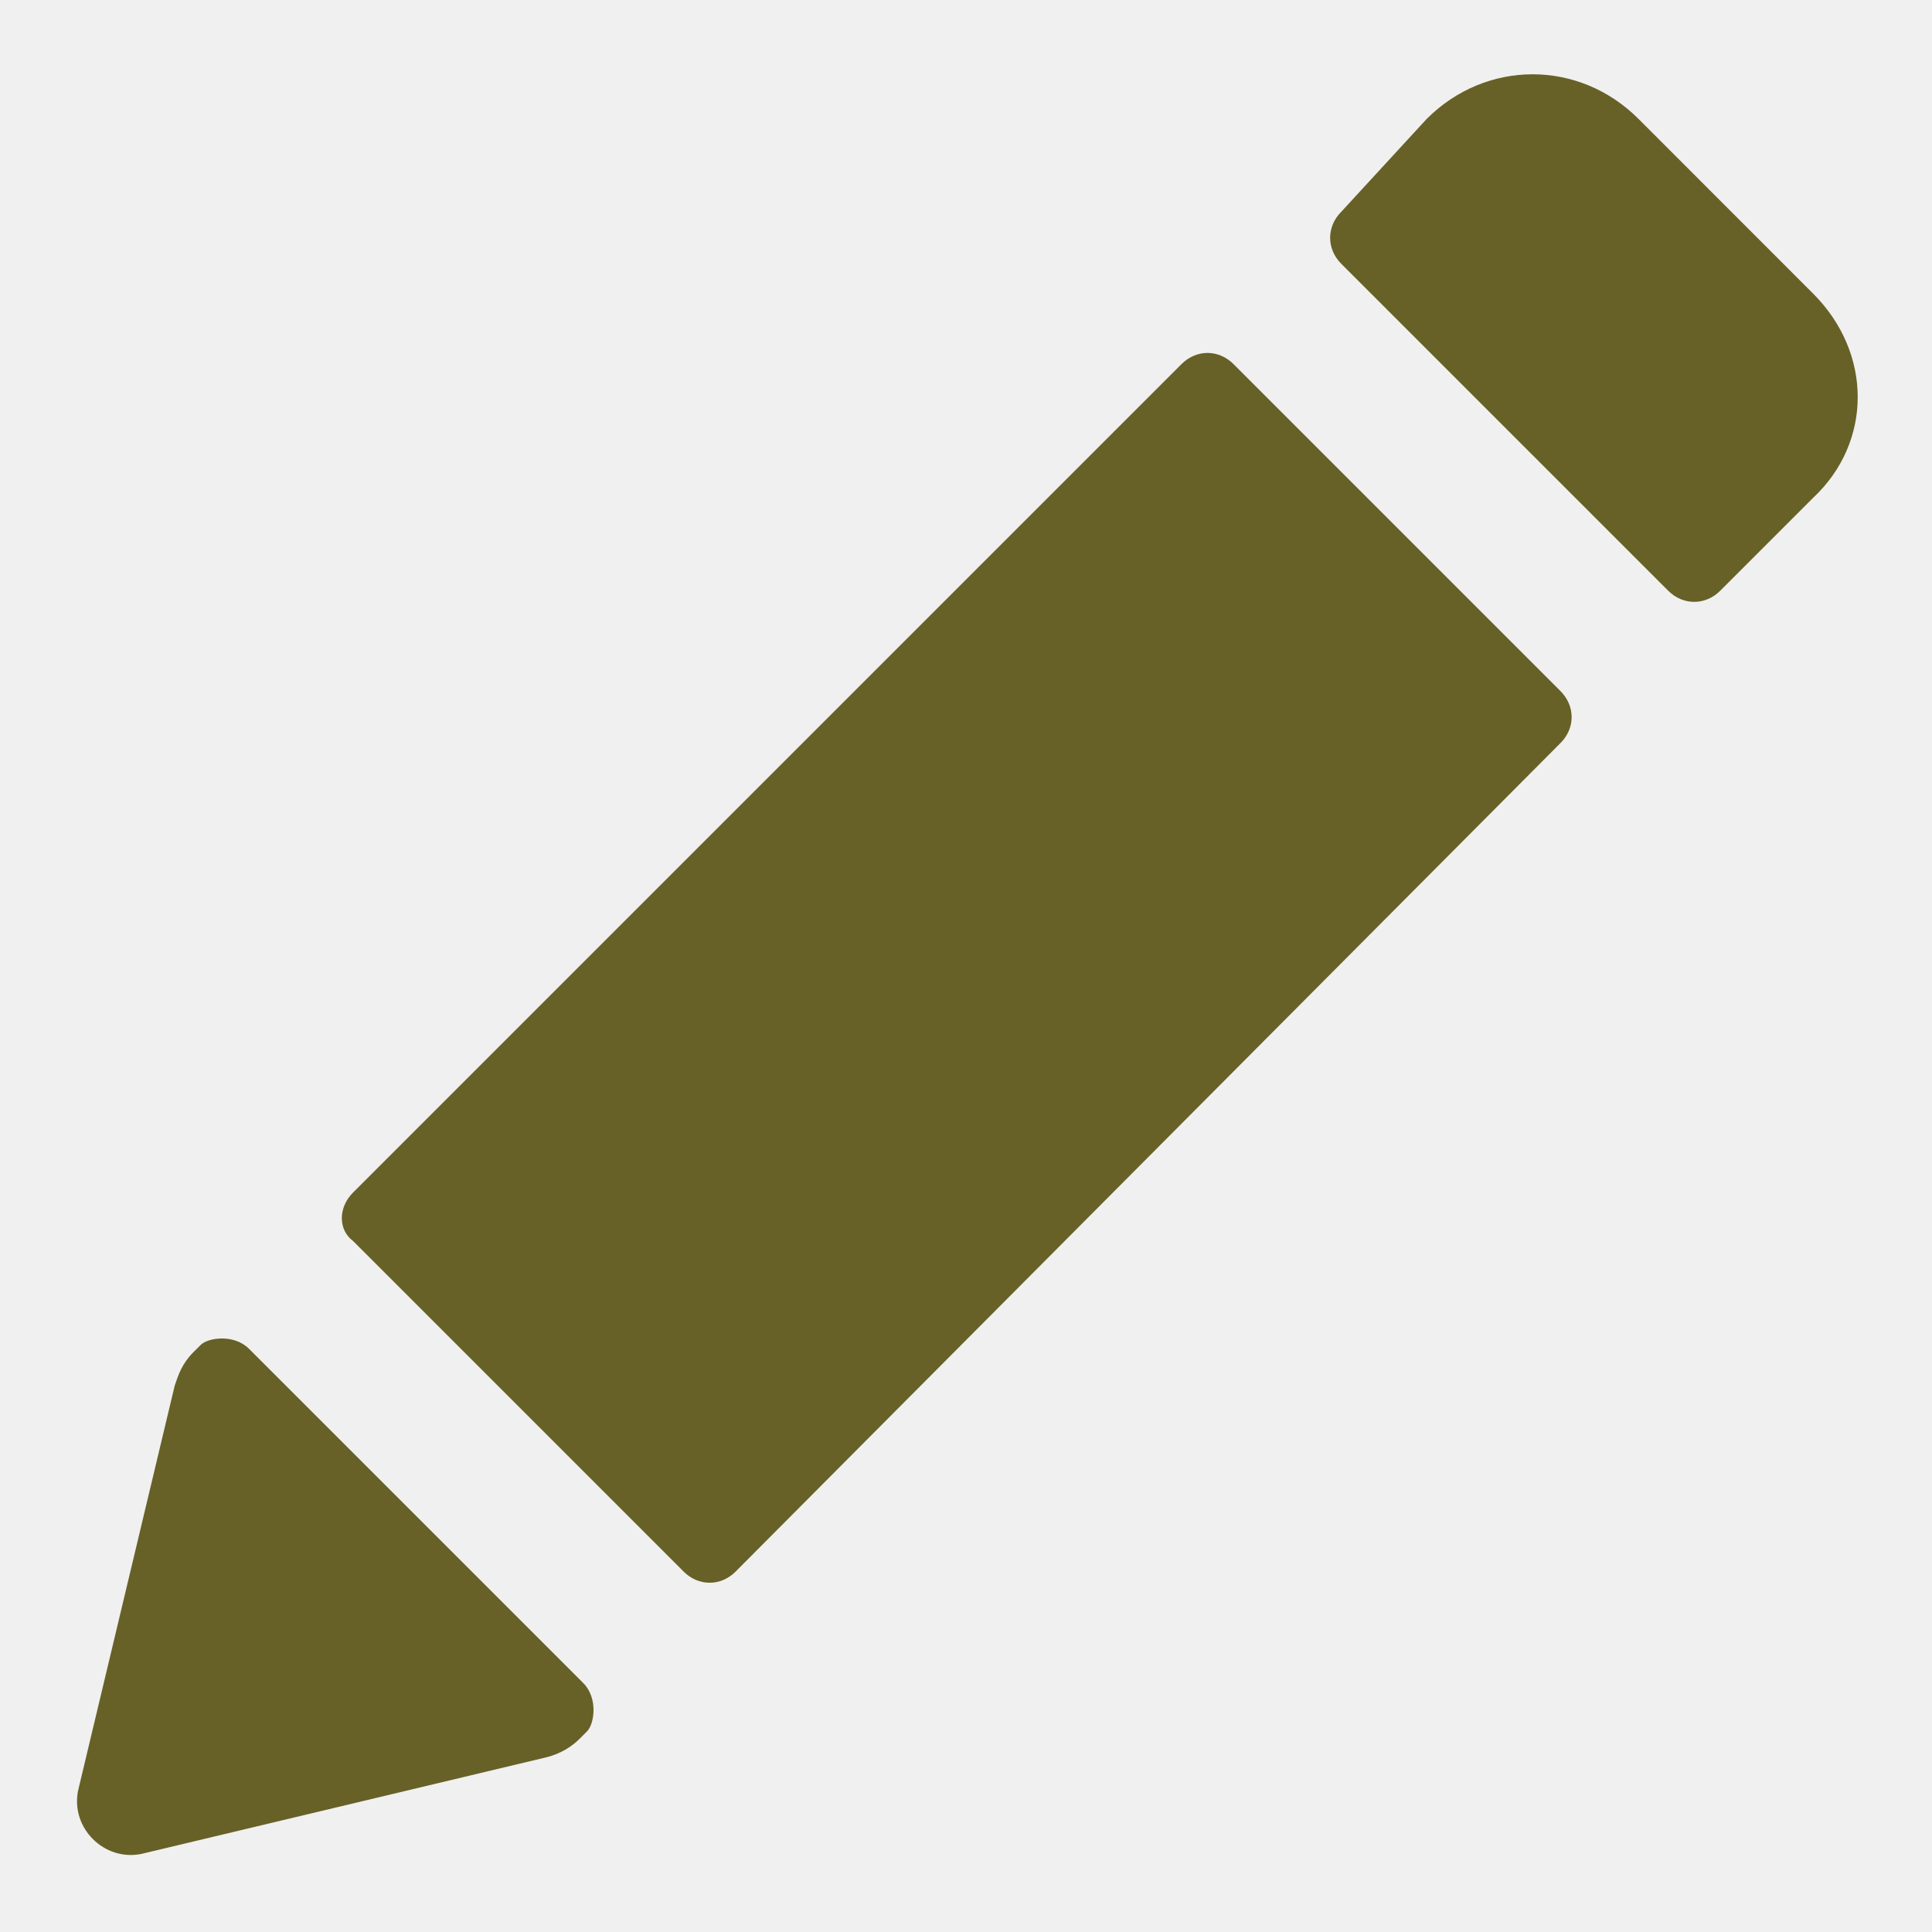
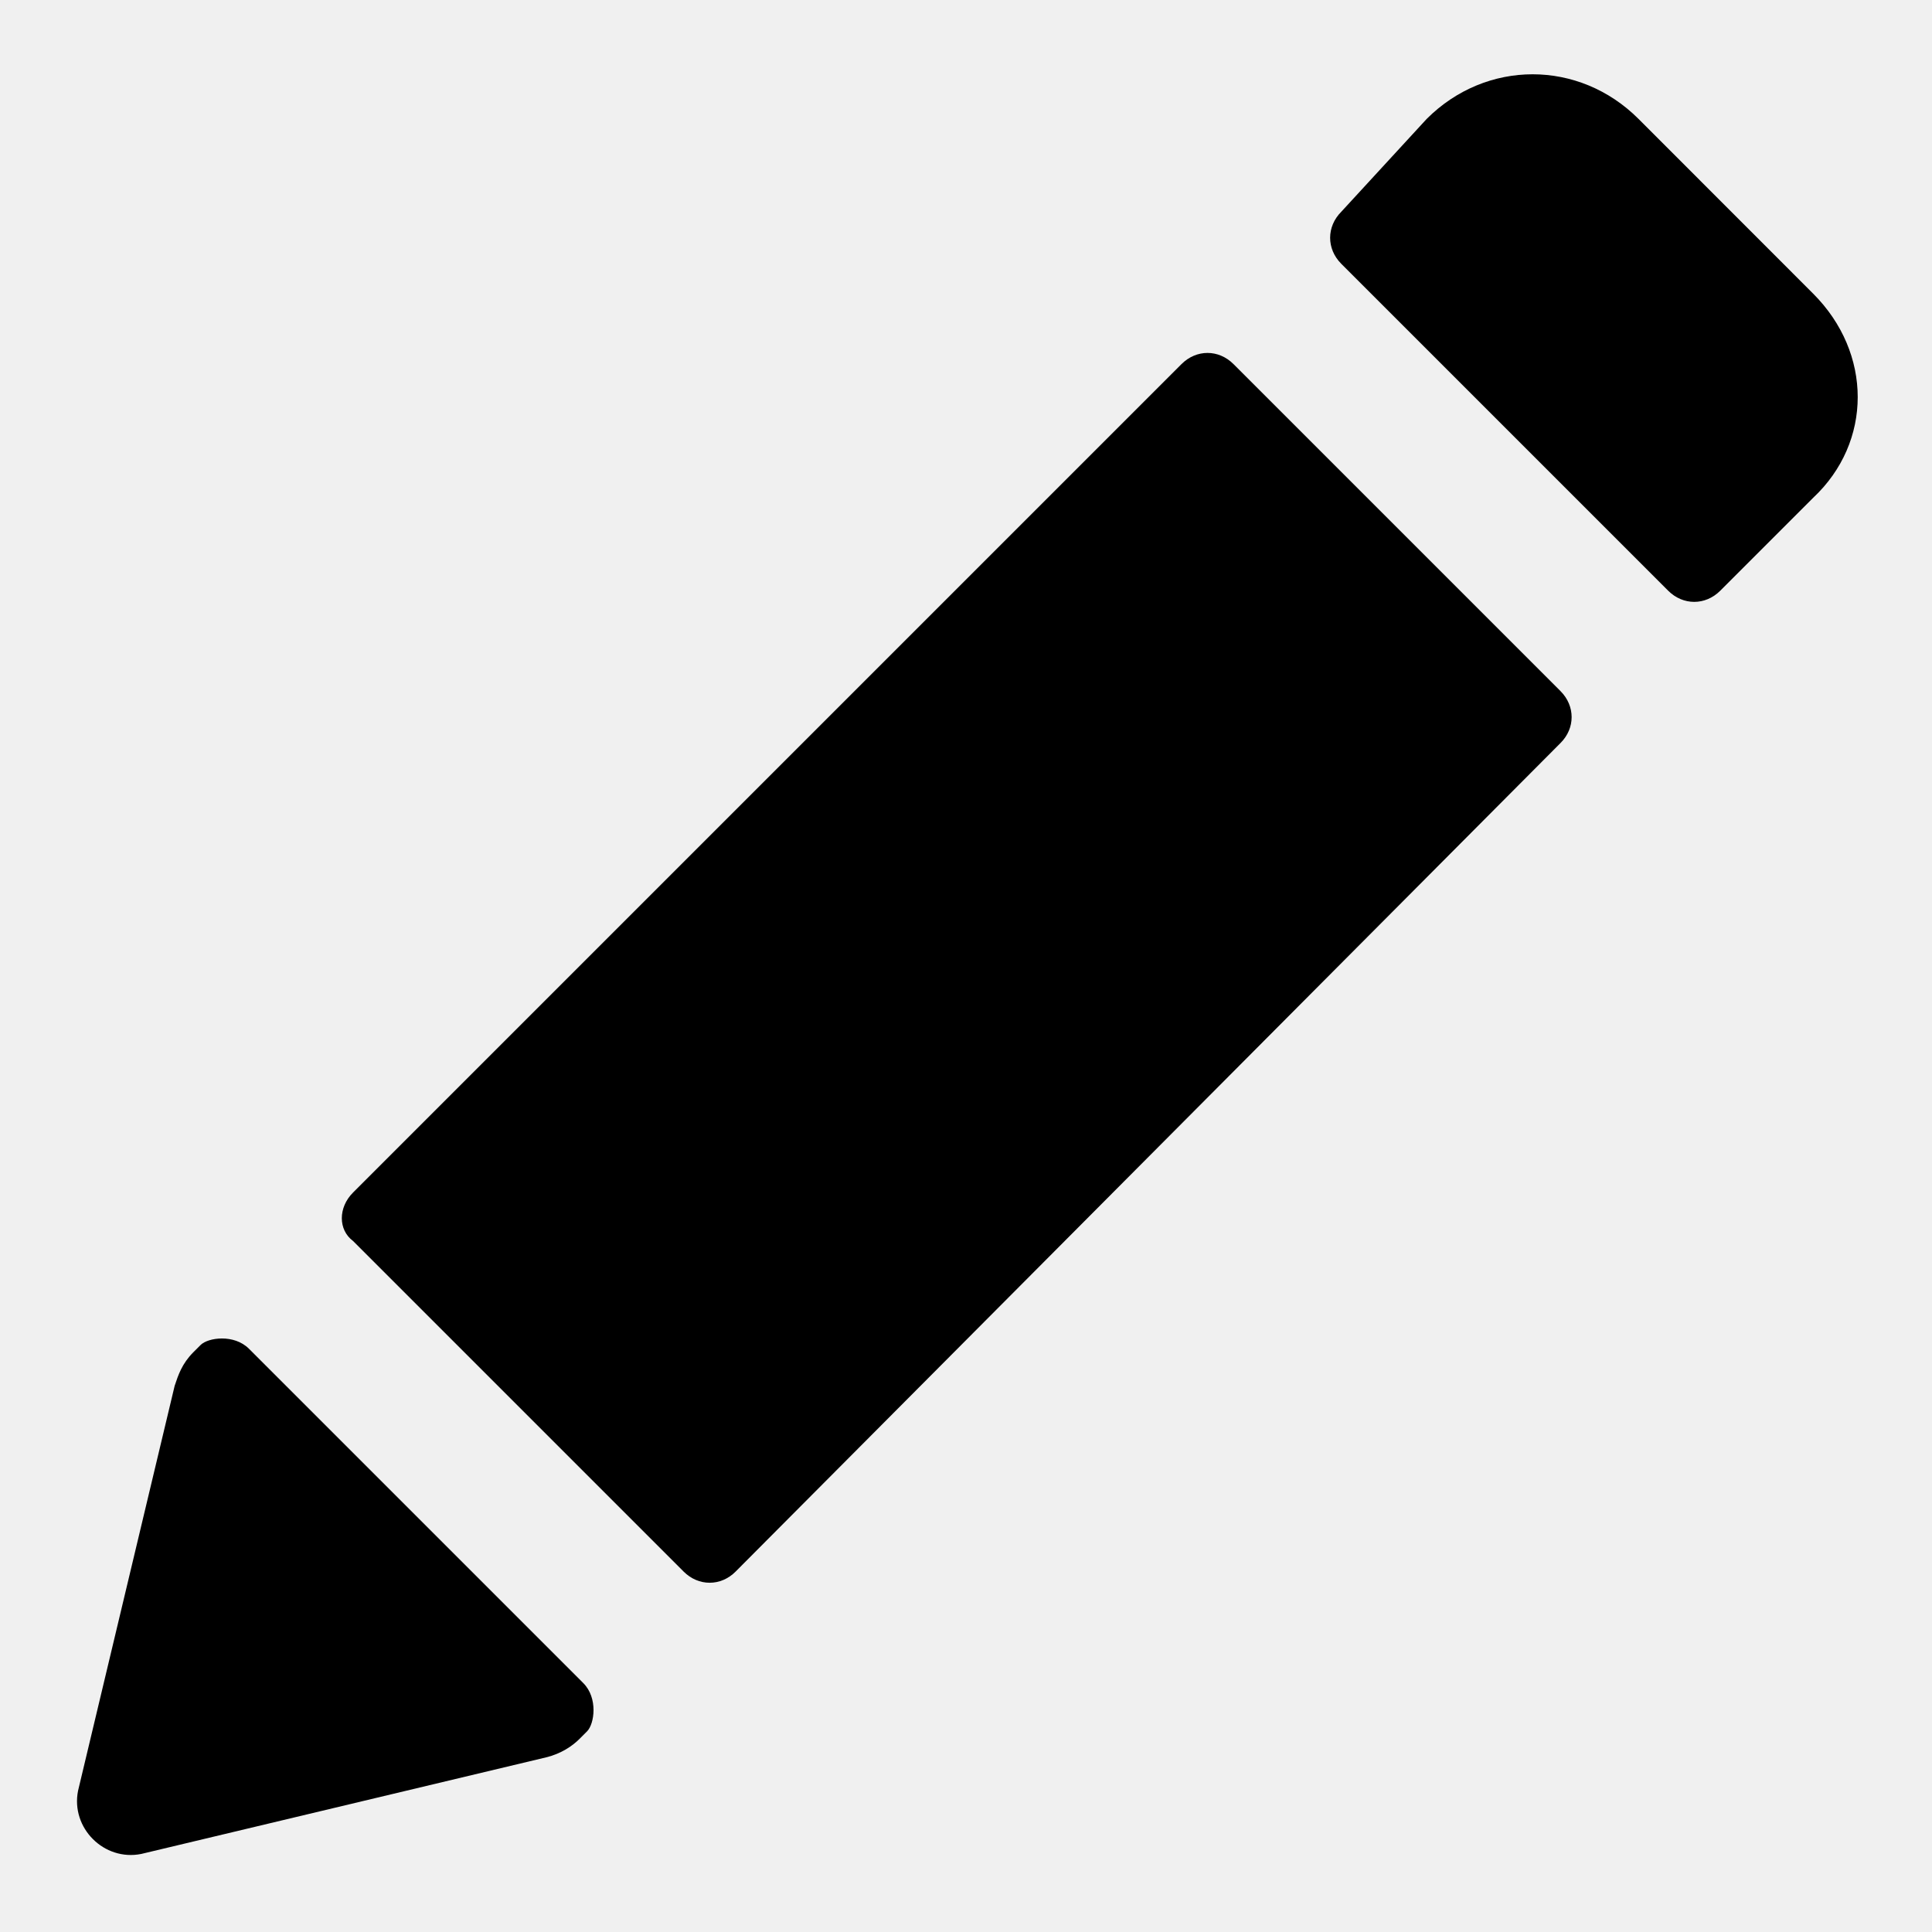
- <svg xmlns="http://www.w3.org/2000/svg" width="20" height="20" viewBox="0 0 20 20" fill="none">
+ <svg xmlns="http://www.w3.org/2000/svg" width="20" height="20" viewBox="0 0 20 20">
  <g clip-path="url(#clip0_1228_24)">
-     <path d="M3.654 12.846L7.077 16.269C7.231 16.423 7.462 16.423 7.615 16.269L16.154 7.692C16.308 7.539 16.308 7.308 16.154 7.154L12.769 3.769C12.615 3.615 12.385 3.615 12.231 3.769L3.654 12.346C3.5 12.5 3.5 12.731 3.654 12.846Z" fill="#676127" />
-     <path d="M13.885 2.192C13.731 2.346 13.731 2.577 13.885 2.731L17.269 6.115C17.423 6.269 17.654 6.269 17.808 6.115L18.769 5.154C19.385 4.577 19.385 3.654 18.769 3.039L16.962 1.231C16.346 0.615 15.385 0.615 14.769 1.231L13.885 2.192Z" fill="#676127" />
-     <path d="M0.808 18.538C0.731 18.923 1.077 19.269 1.462 19.192L5.654 18.192C5.808 18.154 5.923 18.077 6 18L6.077 17.923C6.154 17.846 6.192 17.577 6.038 17.423L2.577 13.962C2.423 13.808 2.154 13.846 2.077 13.923C2 14 2 14 2 14C1.885 14.116 1.846 14.231 1.808 14.346L0.808 18.538Z" fill="#676127" />
+     <path d="M3.654 12.846L7.077 16.269C7.231 16.423 7.462 16.423 7.615 16.269L16.154 7.692C16.308 7.539 16.308 7.308 16.154 7.154L12.769 3.769C12.615 3.615 12.385 3.615 12.231 3.769L3.654 12.346C3.5 12.5 3.5 12.731 3.654 12.846Z" />
+     <path d="M13.885 2.192C13.731 2.346 13.731 2.577 13.885 2.731L17.269 6.115C17.423 6.269 17.654 6.269 17.808 6.115L18.769 5.154C19.385 4.577 19.385 3.654 18.769 3.039L16.962 1.231C16.346 0.615 15.385 0.615 14.769 1.231L13.885 2.192Z" />
+     <path d="M0.808 18.538C0.731 18.923 1.077 19.269 1.462 19.192L5.654 18.192C5.808 18.154 5.923 18.077 6 18L6.077 17.923C6.154 17.846 6.192 17.577 6.038 17.423L2.577 13.962C2.423 13.808 2.154 13.846 2.077 13.923C2 14 2 14 2 14C1.885 14.116 1.846 14.231 1.808 14.346L0.808 18.538Z" />
  </g>
  <defs>
    <clipPath id="clip0_1228_24">
      <rect width="20" height="20" fill="white" />
    </clipPath>
  </defs>
</svg>
